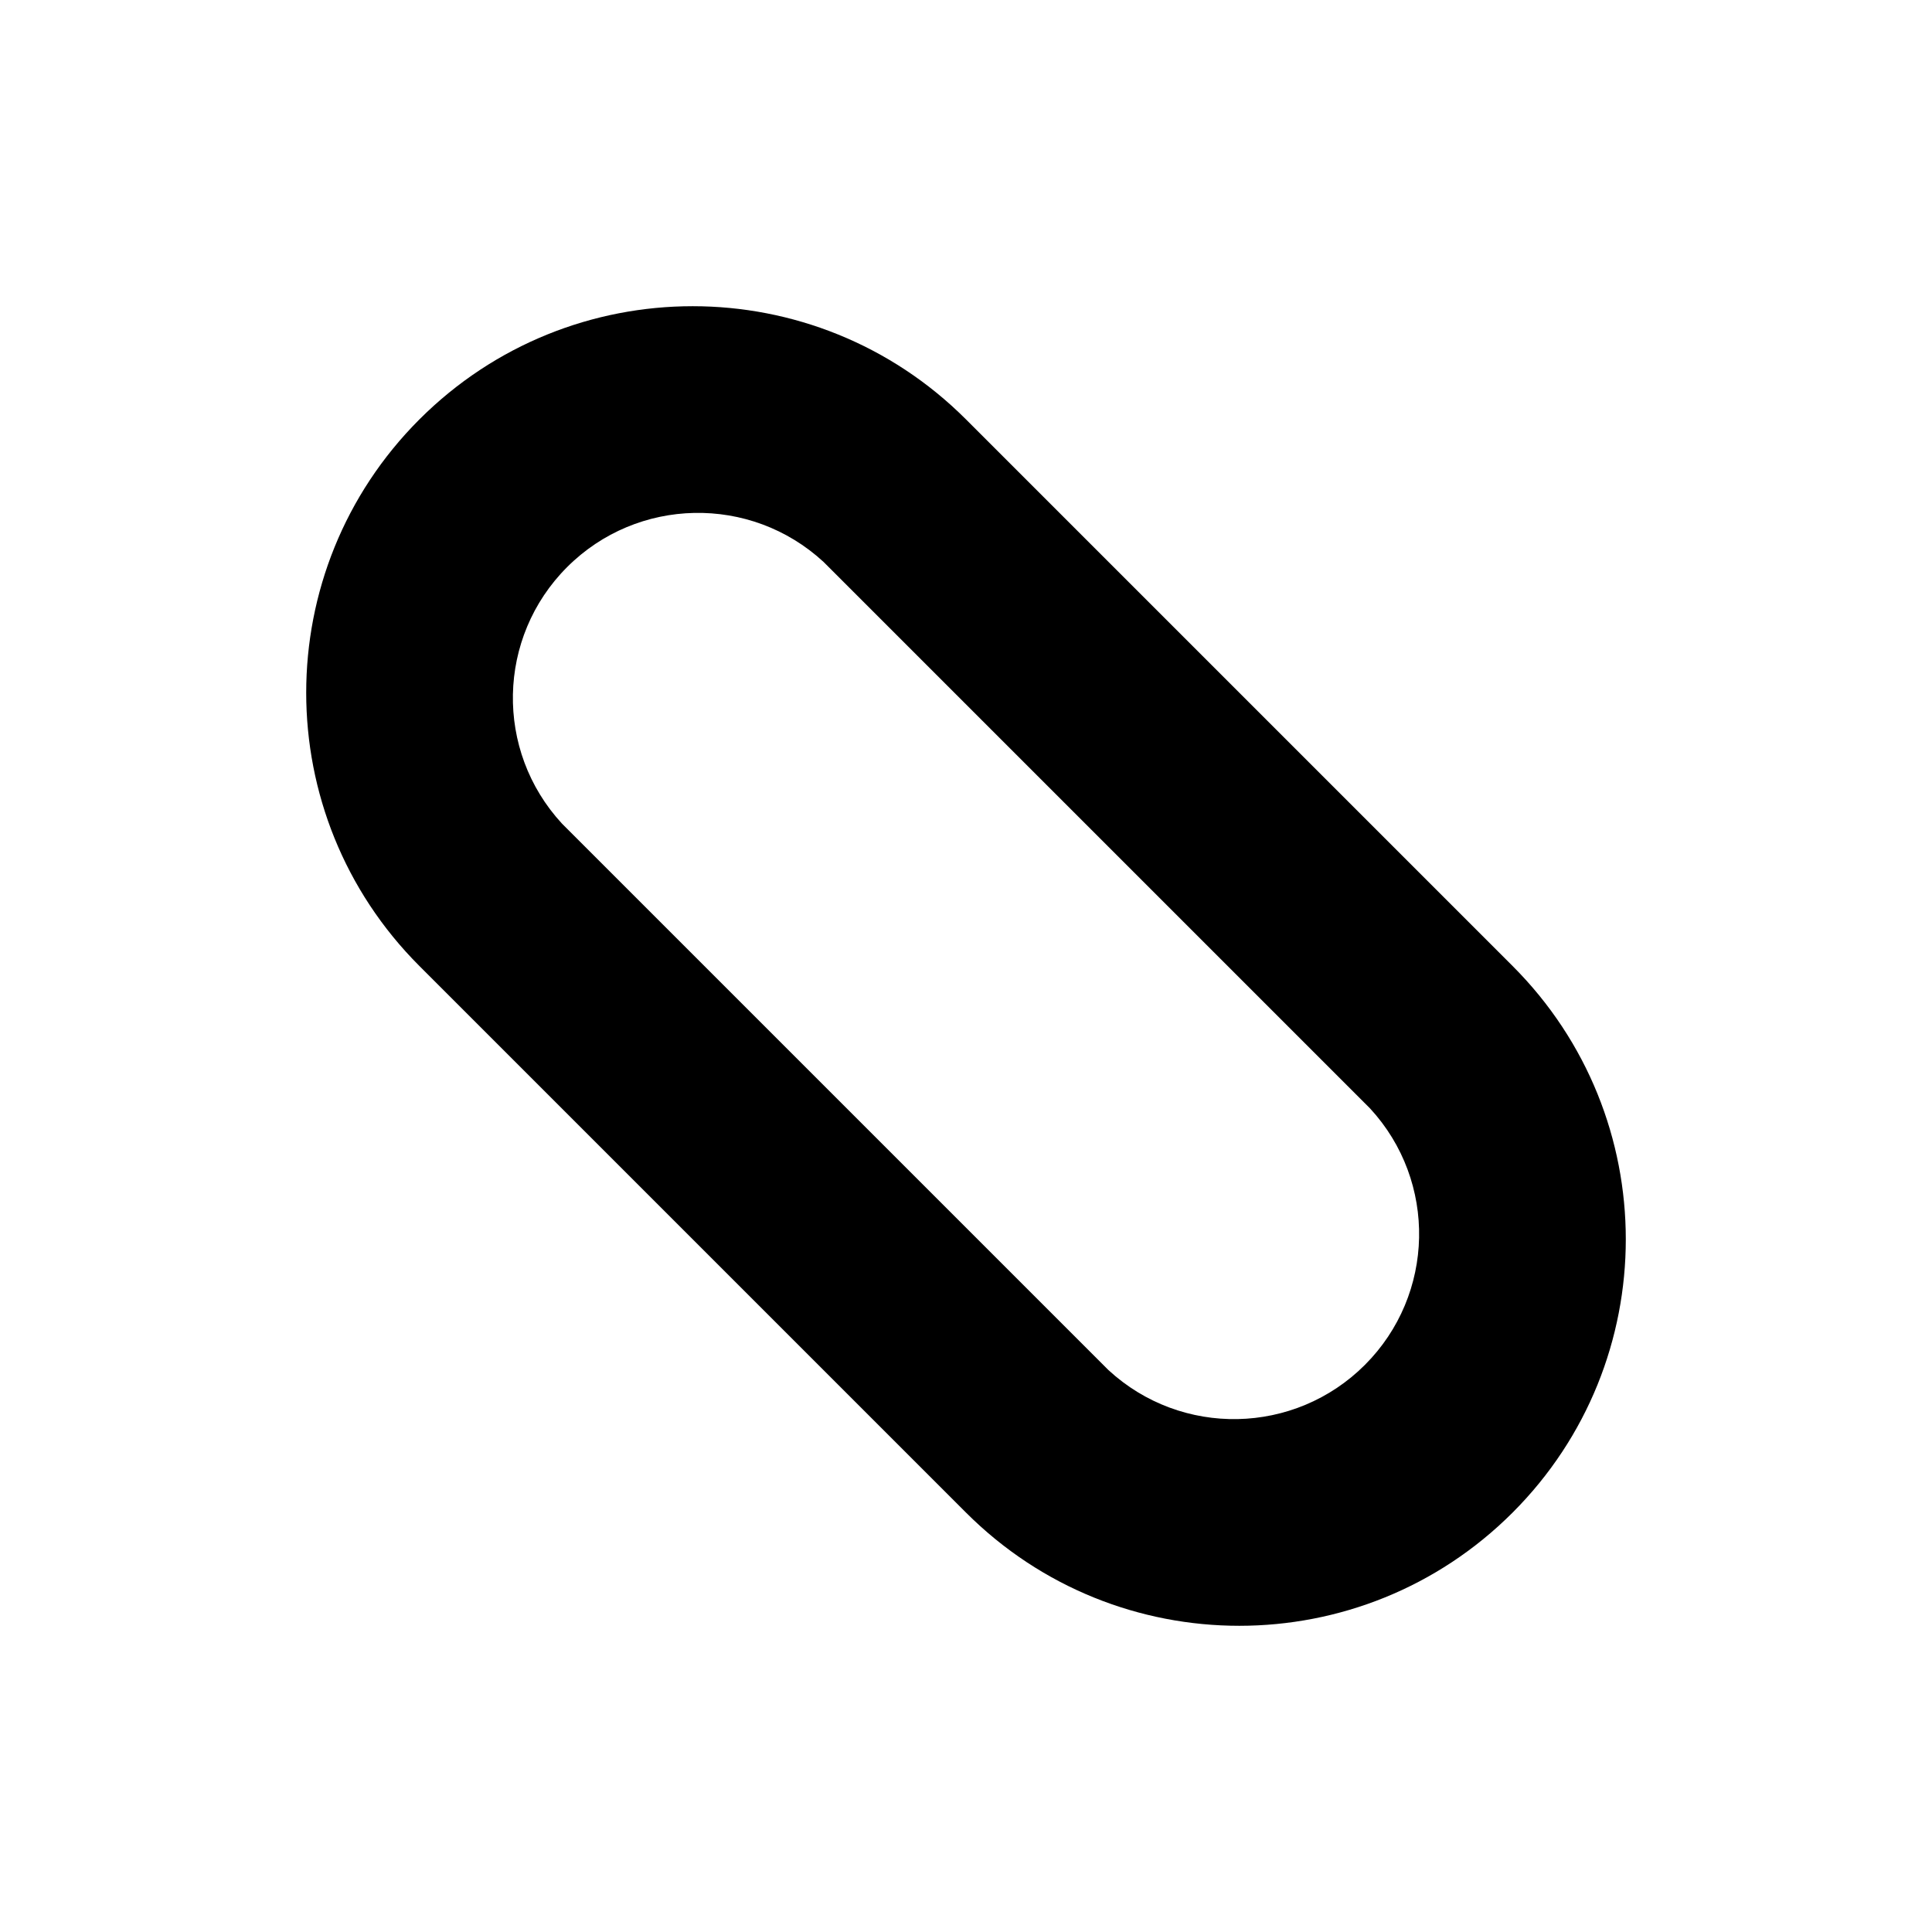
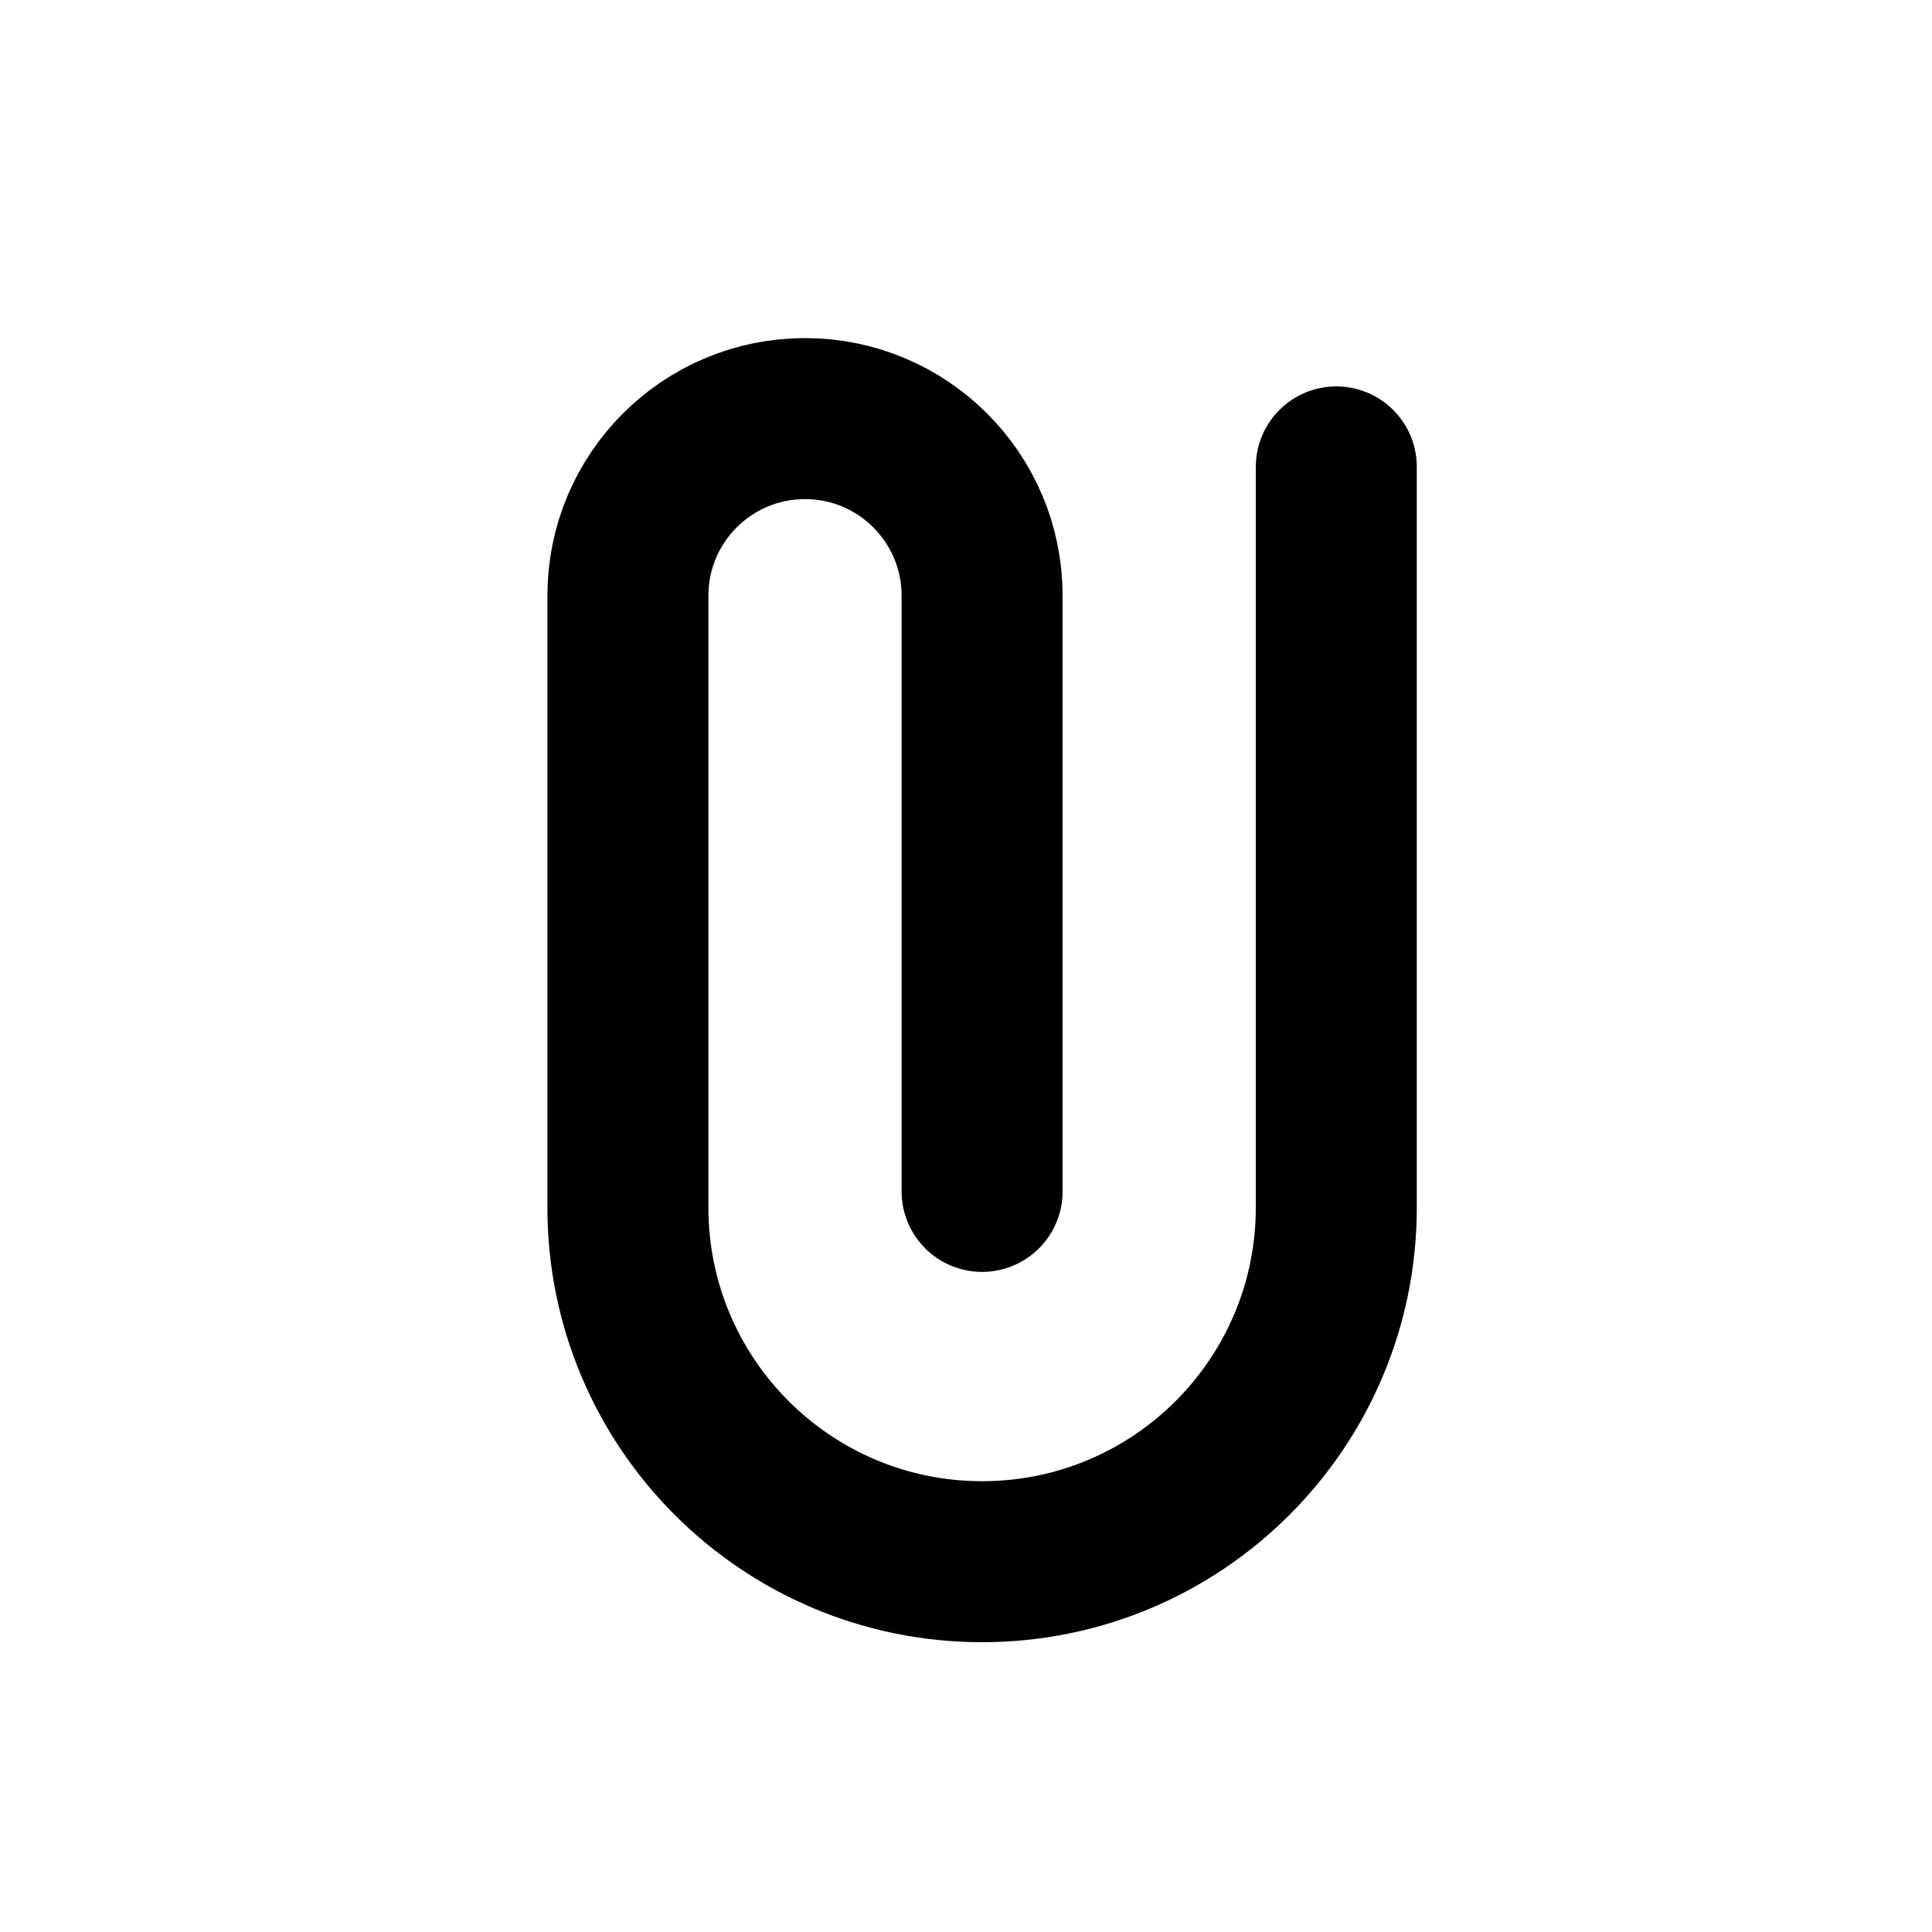
- <svg xmlns="http://www.w3.org/2000/svg" viewBox="0 0 24 24">
-   <path fill="#000000" fill-rule="evenodd" d="M5.21 12 12 18.79A4.8 4.8 0 0 0 18.79 12L12 5.21A4.8 4.8 0 0 0 5.21 12ZM6.98 10.23 13.77 17.02A2.3 2.3 0 0 0 17.02 13.77L10.23 6.98A2.3 2.3 0 0 0 6.98 10.23Z" />
+ <svg xmlns="http://www.w3.org/2000/svg" viewBox="0 0 24 24" fill="none" stroke="#000000" stroke-width="2" stroke-linecap="round" stroke-linejoin="round">
+   <path d="M16.6 5.8v9.2a4.4 4.4 0 0 1-8.8 0V7.4a2.2 2.2 0 1 1 4.4 0v7.4" />
</svg>
